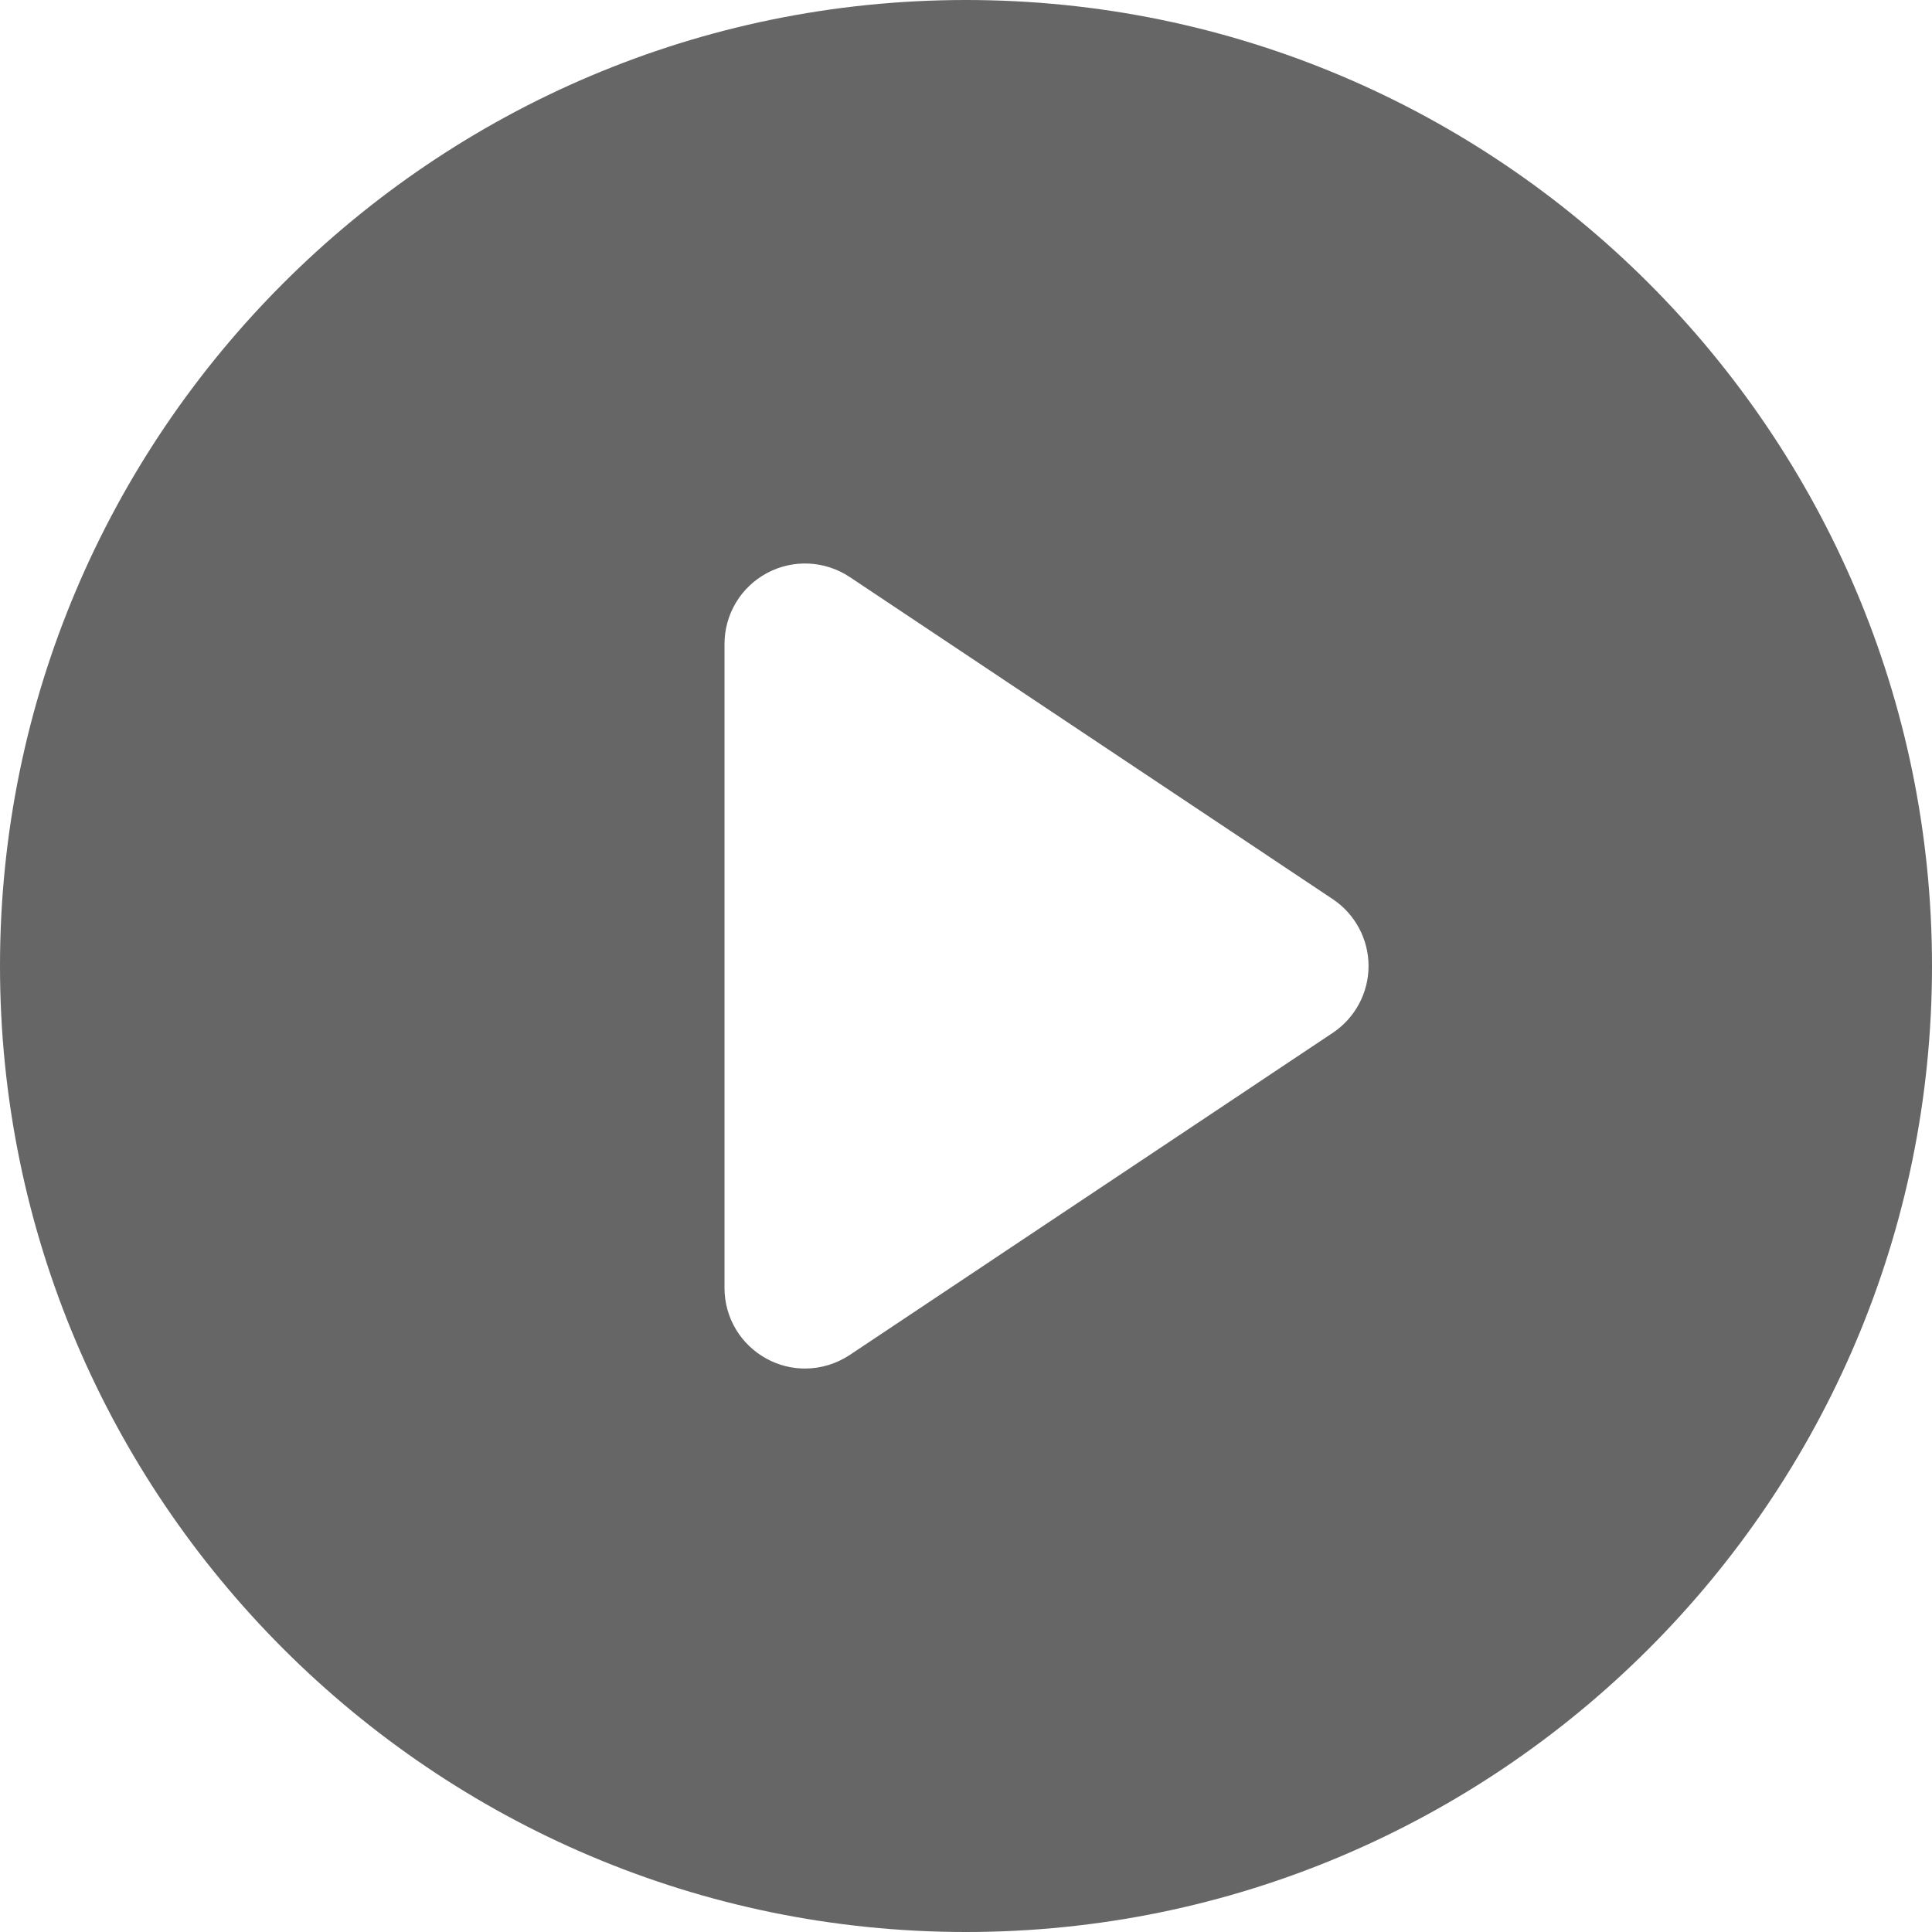
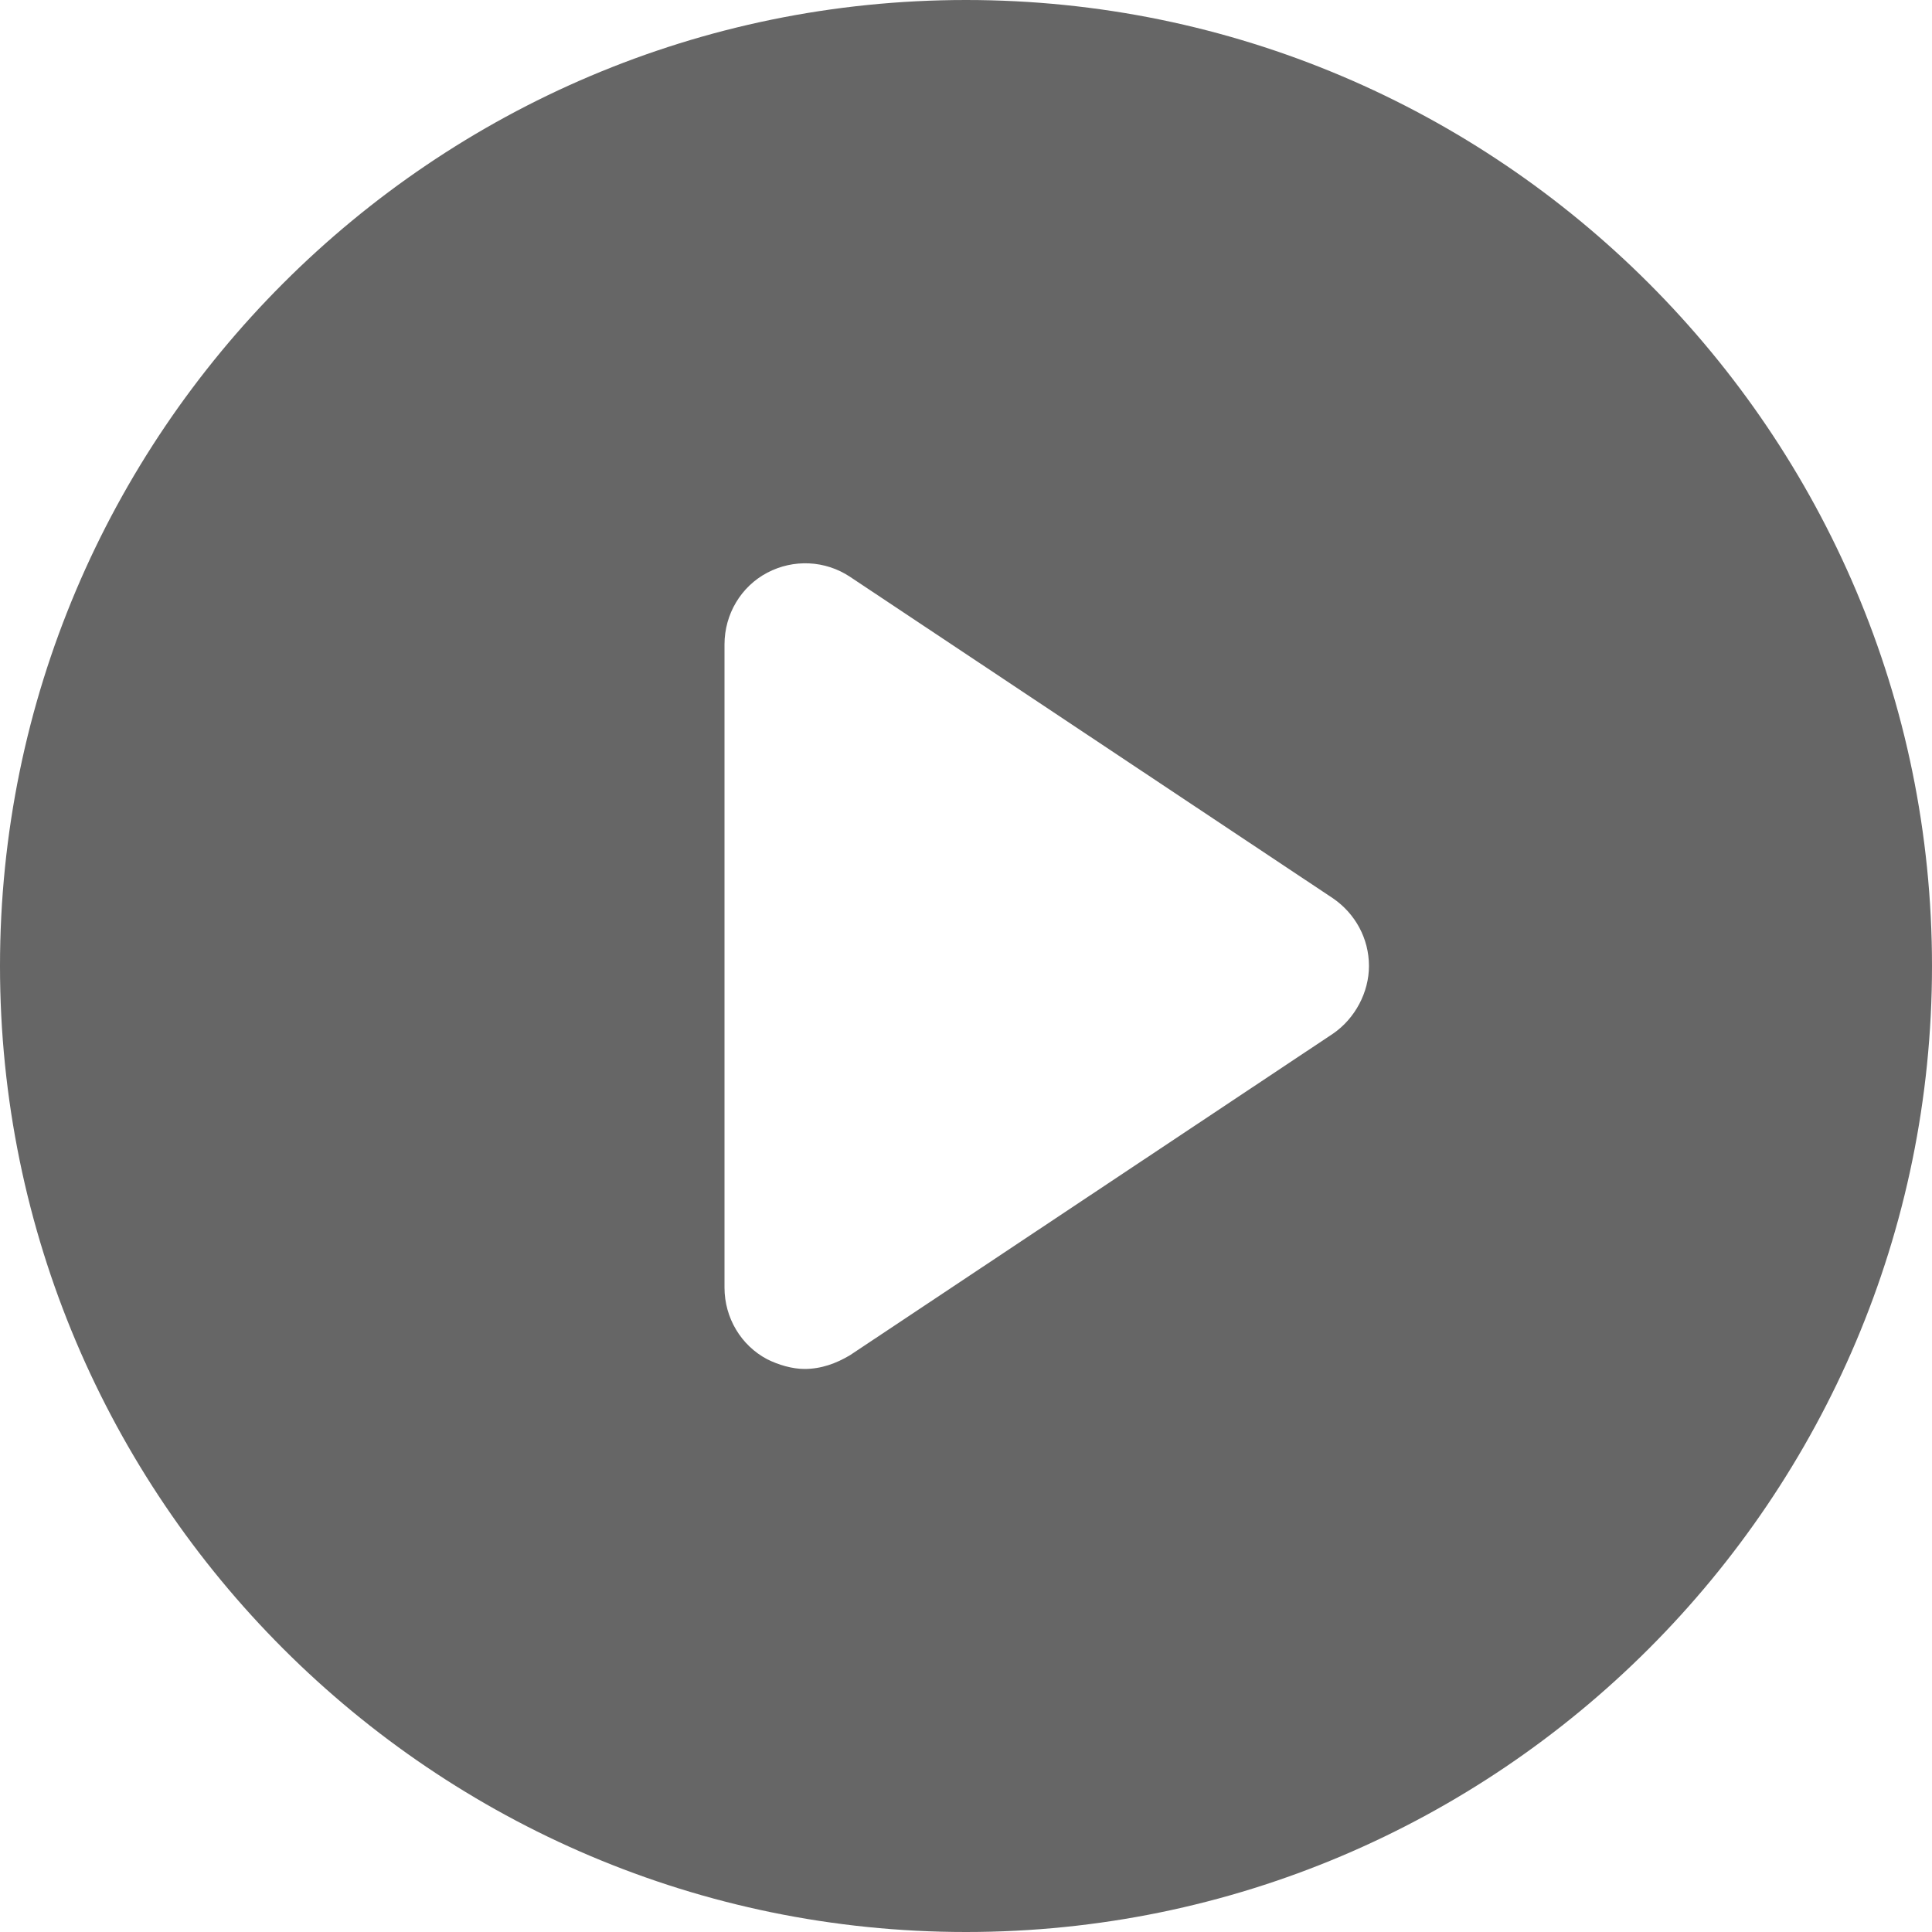
- <svg xmlns="http://www.w3.org/2000/svg" width="14px" height="14px" viewBox="0 0 14 14" version="1.1">
-   <defs />
+ <svg xmlns="http://www.w3.org/2000/svg" width="14" height="14" viewBox="0 0 14 14" version="1.1">
  <g id="Page-1" stroke="none" stroke-width="1" fill="none" fill-rule="evenodd">
    <g id="VE-simpleVersion-Copy" transform="translate(-2174, -522)" fill="#333333" opacity="0.75">
      <g id="Dropdown-menu-Copy" transform="translate(2162, 513)">
        <g id="Gallery">
-           <path d="M21.657,16.485 L18.157,18.819 C18.06,18.883 17.947,18.917 17.833,18.917 C17.739,18.917 17.644,18.894 17.559,18.848 C17.368,18.746 17.25,18.549 17.25,18.333 L17.25,13.667 C17.25,13.451 17.368,13.254 17.559,13.152 C17.748,13.051 17.978,13.062 18.157,13.181 L21.657,15.515 C21.819,15.623 21.917,15.805 21.917,16 C21.917,16.195 21.819,16.377 21.657,16.485 M19,9 C15.14,9 12,12.14 12,16 C12,19.86 15.14,23 19,23 C22.86,23 26,19.86 26,16 C26,12.14 22.86,9 19,9" id="Play-Button" />
+           <path d="M21.66 16.49L18.16 18.82C18.06 18.88 17.95 18.92 17.83 18.92 17.74 18.92 17.64 18.89 17.56 18.85 17.37 18.75 17.25 18.55 17.25 18.33L17.25 13.67C17.25 13.45 17.37 13.25 17.56 13.15 17.75 13.05 17.98 13.06 18.16 13.18L21.66 15.51C21.82 15.62 21.92 15.8 21.92 16 21.92 16.19 21.82 16.38 21.66 16.49M19 9C15.14 9 12 12.14 12 16 12 19.86 15.14 23 19 23 22.86 23 26 19.86 26 16 26 12.14 22.86 9 19 9" id="Play-Button" />
        </g>
      </g>
    </g>
  </g>
</svg>
